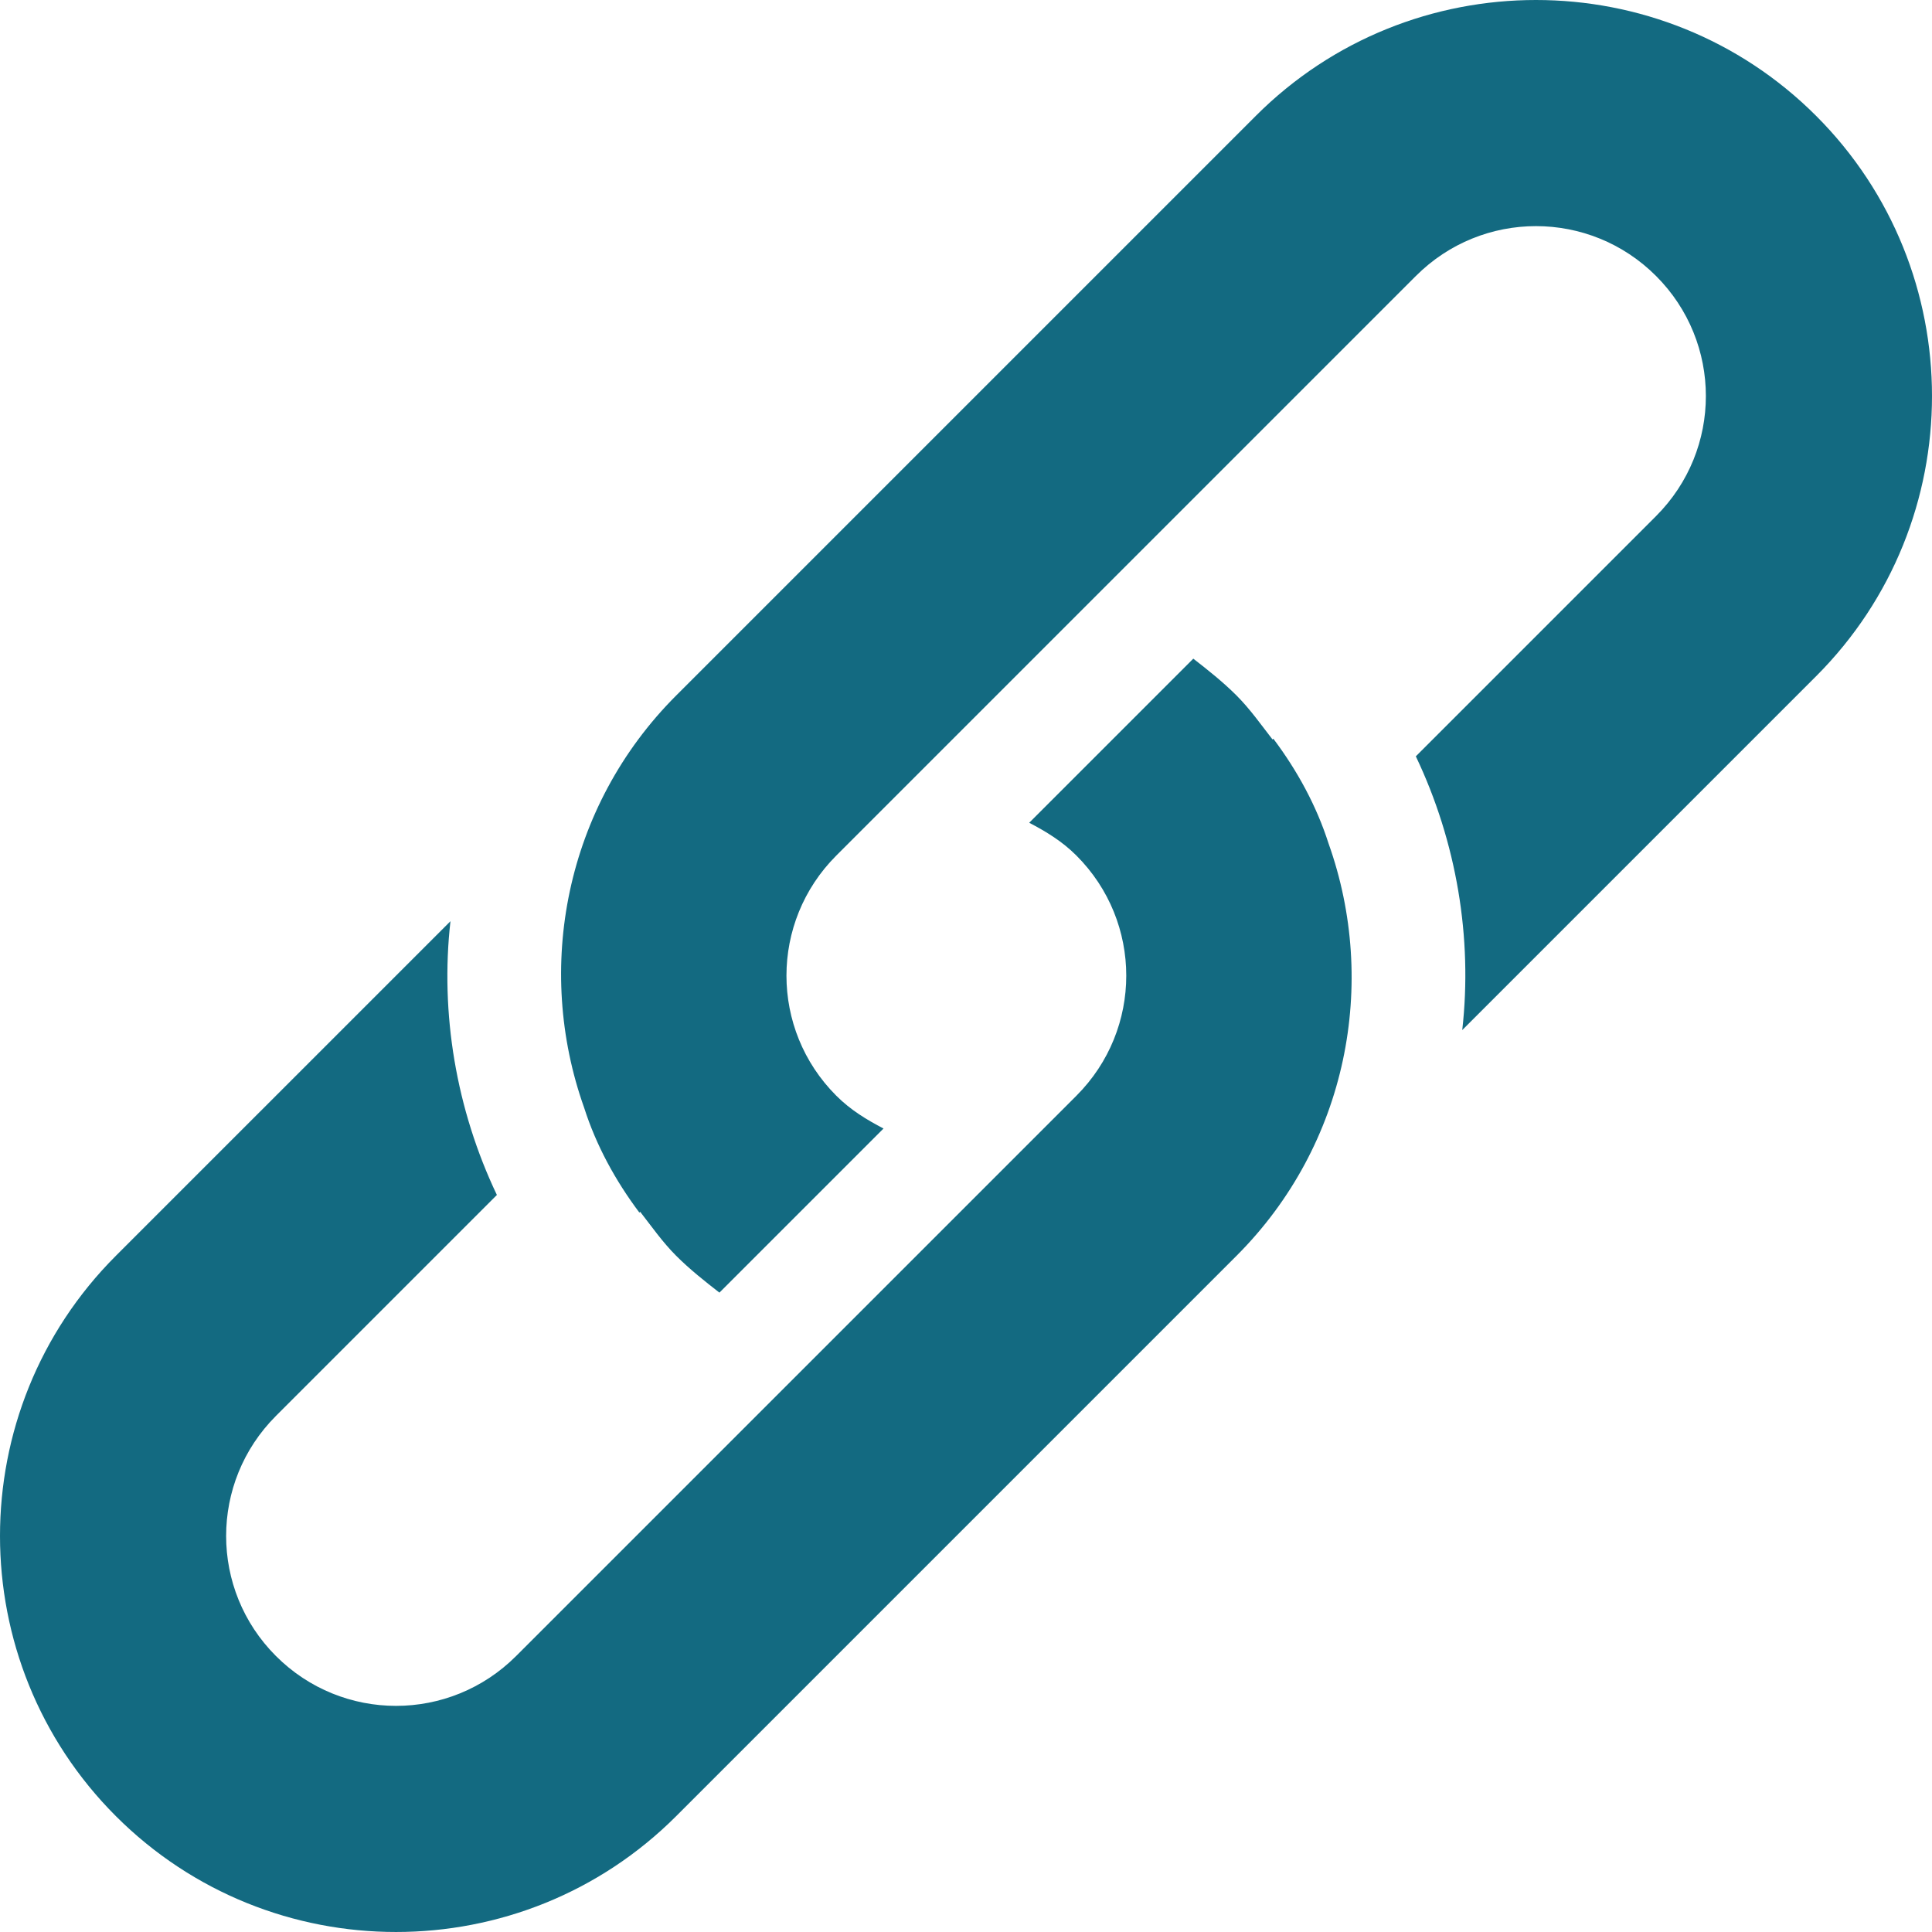
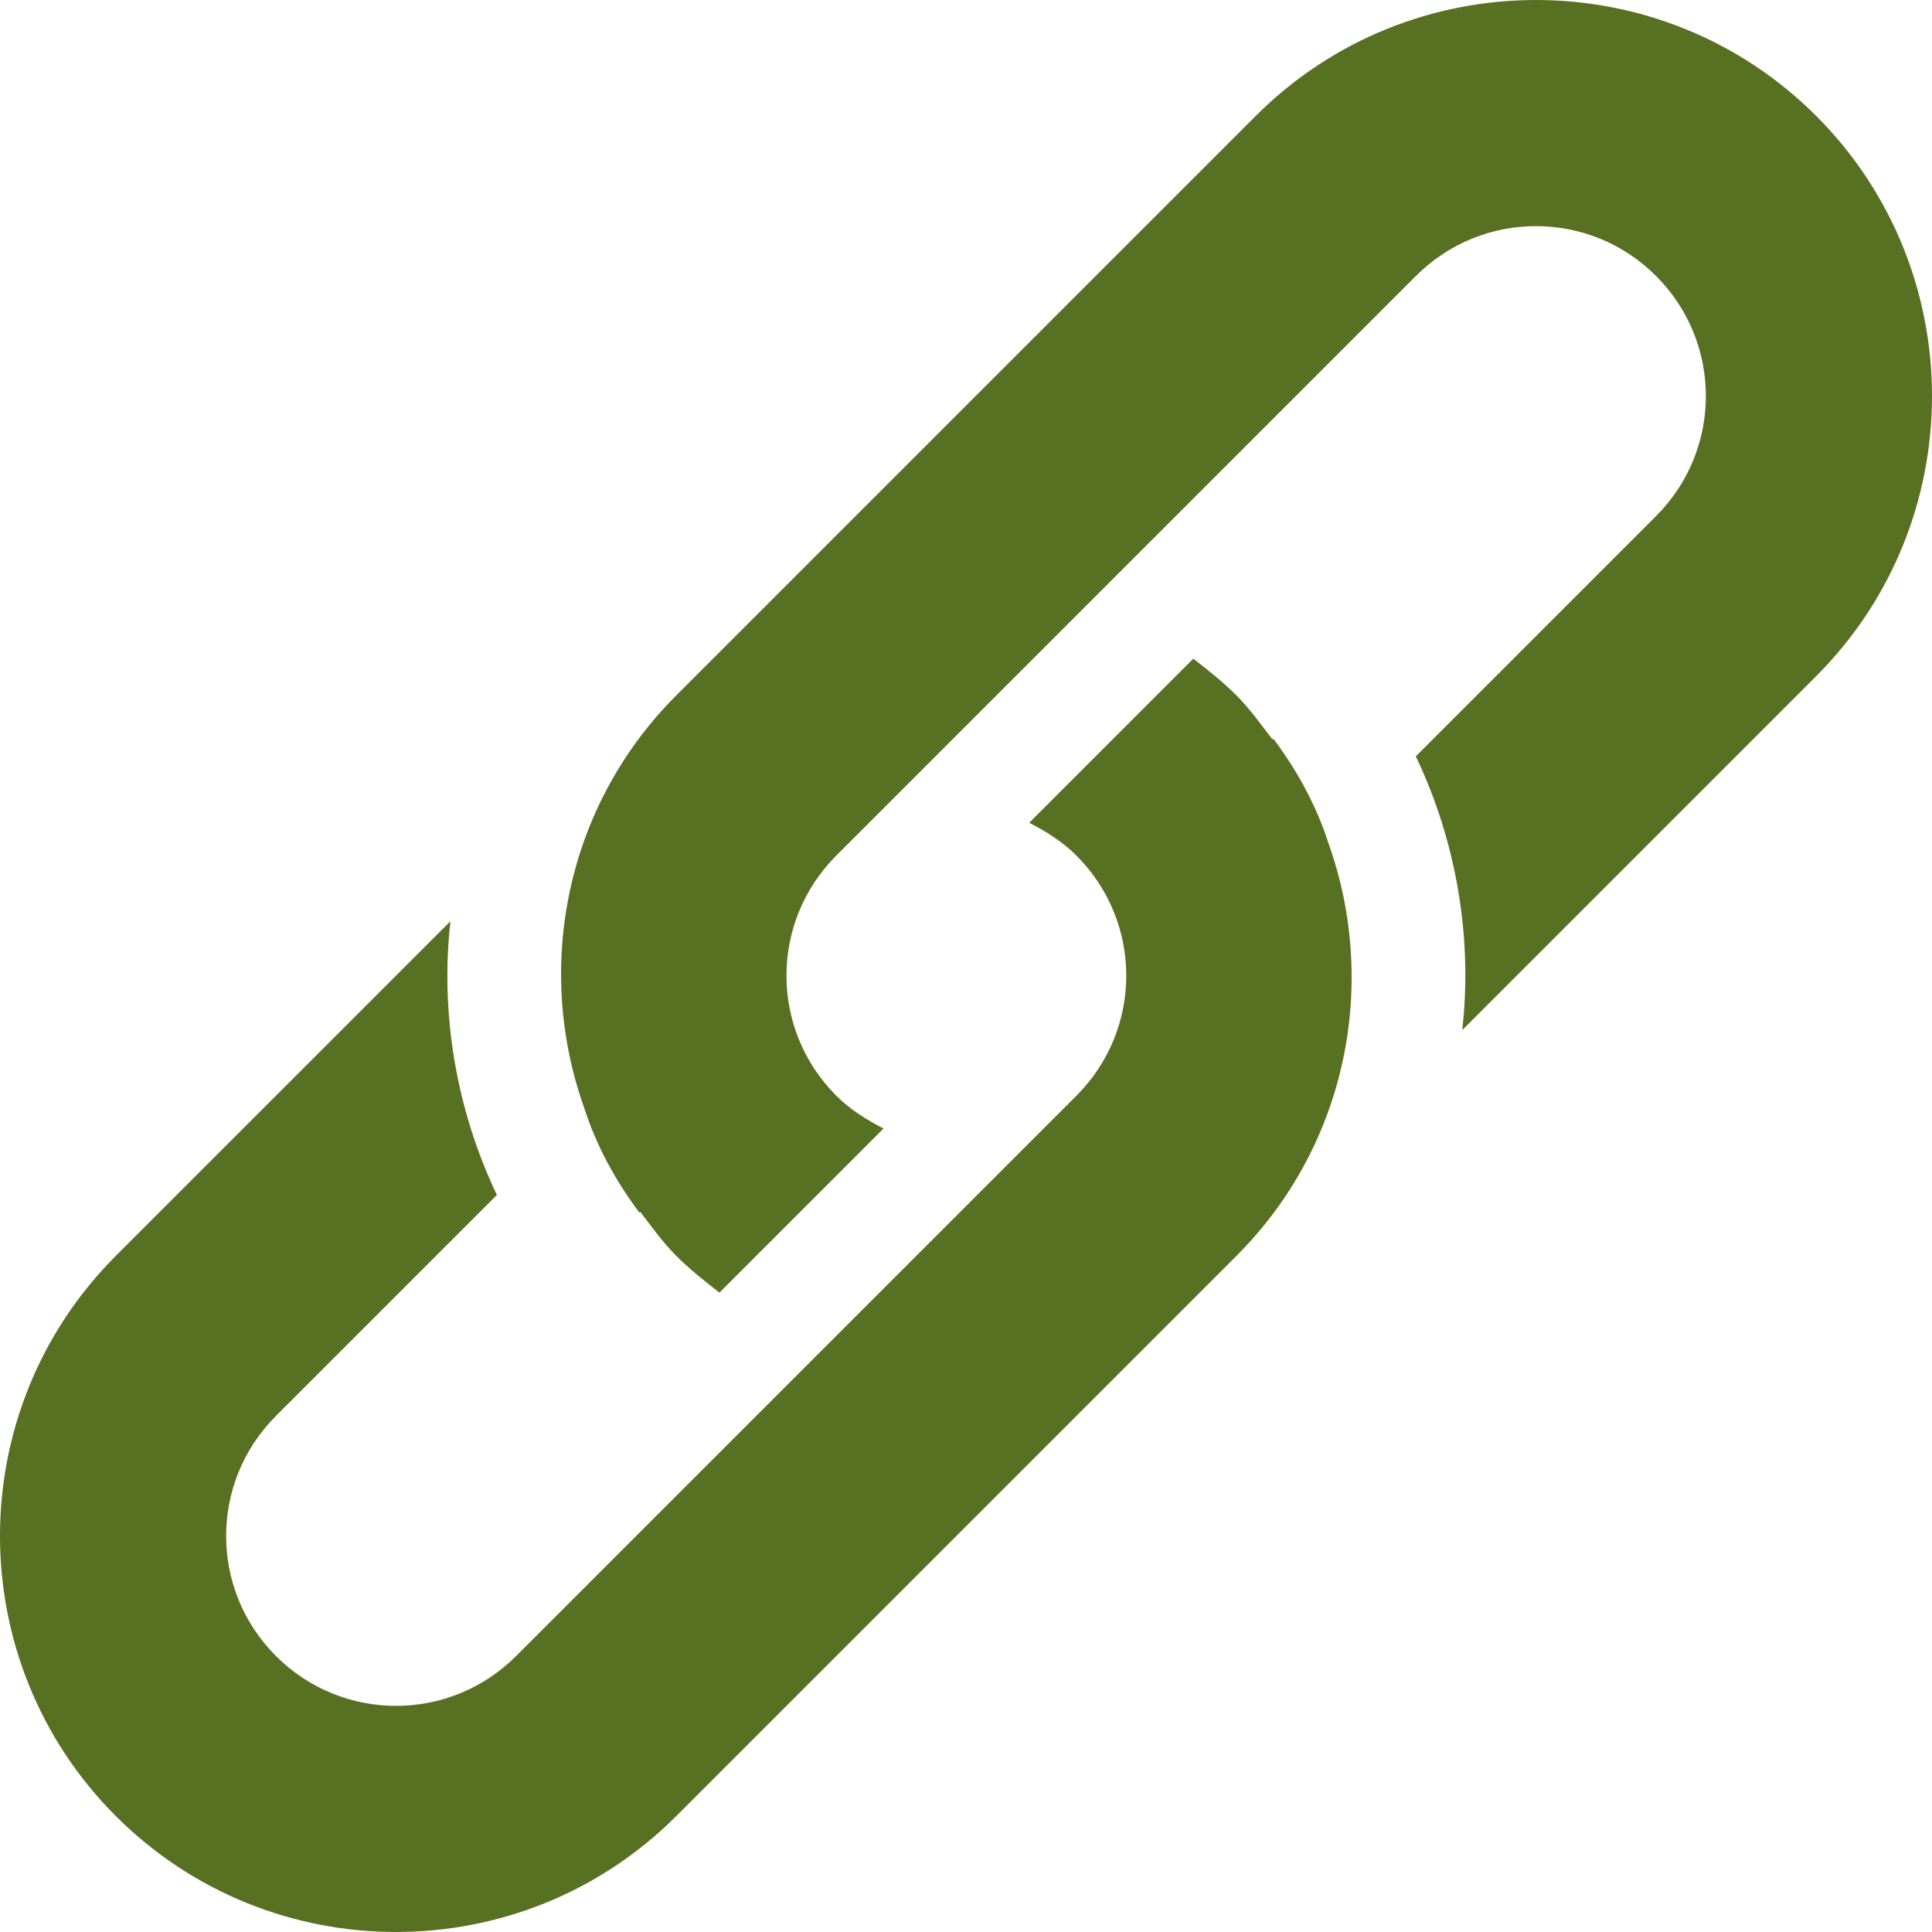
<svg xmlns="http://www.w3.org/2000/svg" version="1.1" id="Capa_1" x="0px" y="0px" viewBox="0 0 512 512" style="enable-background:new 0 0 512 512;" xml:space="preserve">
  <style>
- 		.cls-1{fill:#136a81;}
+ 		.cls-1{fill:#587021;}
	</style>
  <g>
    <g>
      <g>
        <path class="cls-1" d="M337.45,195.765l-0.212,0.212c-2.969-3.818-5.94-8.061-9.546-11.667c-3.606-3.606-7.636-6.79-11.455-9.759     l-43.487,43.487c4.454,2.333,8.697,4.88,12.515,8.698c17.609,17.609,17.607,46.032,0,63.64L136.772,438.868     c-17.606,17.606-46.031,17.609-63.64,0c-17.607-17.607-17.606-46.034,0-63.64l58.549-58.549     c-10.818-22.698-15.061-48.154-12.304-72.549l-88.671,88.671c-40.941,40.941-40.941,107.551,0,148.492     c40.94,40.94,107.551,40.941,148.492,0L327.69,332.801c29.488-29.486,37.547-72.338,24.397-109.247     C348.903,213.583,343.814,204.249,337.45,195.765z" />
        <path class="cls-1" d="M481.294,30.706c-40.941-40.941-107.551-40.941-148.492,0L179.198,184.31c-29.487,29.487-37.546,72.336-24.394,109.247     c3.181,9.971,8.273,19.305,14.637,27.789l0.211-0.211c2.97,3.817,5.94,8.061,9.546,11.667c3.606,3.606,7.638,6.788,11.456,9.757     l43.487-43.487c-4.454-2.333-8.698-4.879-12.516-8.697c-17.607-17.607-17.606-46.034,0-63.64L375.228,73.132     c17.607-17.607,46.032-17.607,63.64,0c17.609,17.609,17.607,46.032,0,63.64l-63.66,63.66     c10.82,22.698,15.062,48.153,12.304,72.549l93.782-93.782C522.236,138.257,522.234,71.646,481.294,30.706z" />
      </g>
    </g>
  </g>
  <g>
</g>
  <g>
</g>
  <g>
</g>
  <g>
</g>
  <g>
</g>
  <g>
</g>
  <g>
</g>
  <g>
</g>
  <g>
</g>
  <g>
</g>
  <g>
</g>
  <g>
</g>
  <g>
</g>
  <g>
</g>
  <g>
</g>
</svg>
